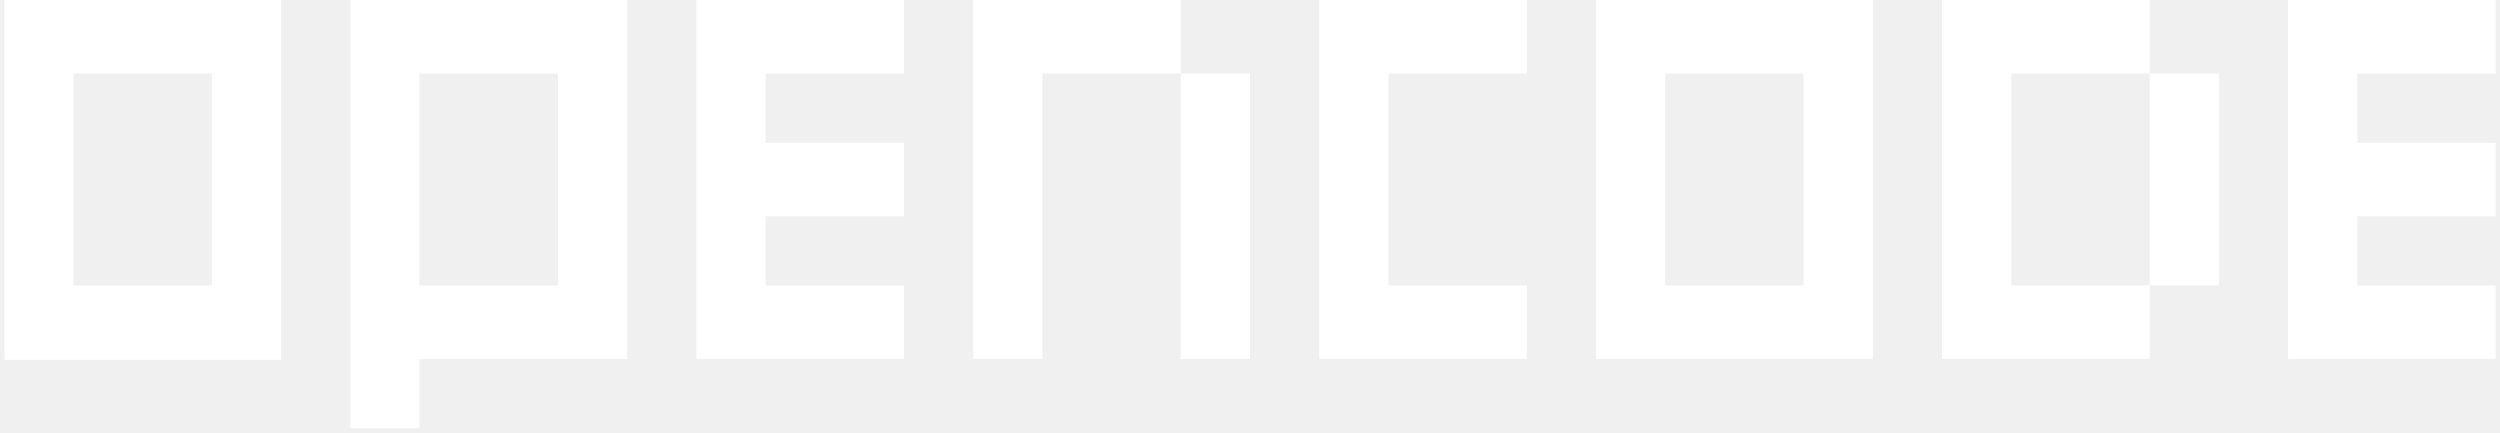
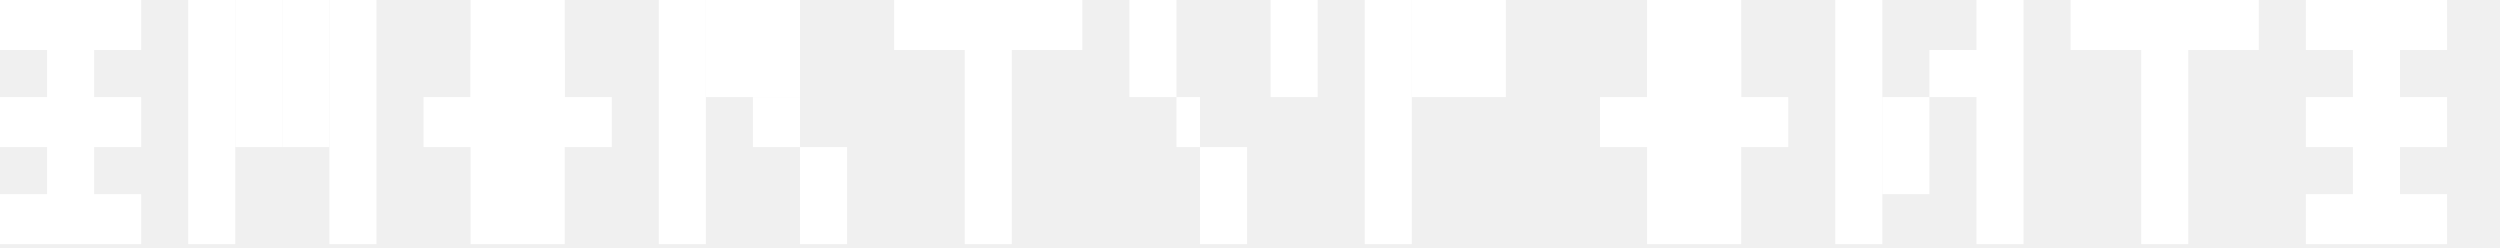
- <svg xmlns="http://www.w3.org/2000/svg" width="289" height="50" viewBox="0 0 289 50" fill="none">
-   <path d="M264.5 0H288.5V8.5H272.5V16.5H288.5V25H272.5V33H288.5V41.5H264.5V0Z" fill="white" />
-   <path d="M248.5 0H224.5V41.5H248.5V33H232.5V8.5H248.5V0Z" fill="white" />
-   <path d="M256.5 8.5H248.5V33H256.5V8.5Z" fill="white" />
-   <path fill-rule="evenodd" clip-rule="evenodd" d="M184.5 0H216.5V41.5H184.5V0ZM208.5 8.5H192.5V33H208.5V8.5Z" fill="white" />
-   <path d="M144.5 8.5H136.5V41.5H144.5V8.5Z" fill="white" />
-   <path d="M136.5 0H112.5V41.5H120.5V8.5H136.5V0Z" fill="white" />
-   <path d="M80.5 0H104.5V8.5H88.5V16.5H104.5V25H88.5V33H104.5V41.5H80.5V0Z" fill="white" />
-   <path fill-rule="evenodd" clip-rule="evenodd" d="M40.5 0H72.5V41.5H48.5V49.5H40.5V0ZM64.5 8.5H48.5V33H64.5V8.5Z" fill="white" />
-   <path fill-rule="evenodd" clip-rule="evenodd" d="M0.5 0H32.5V41.596H0.5V0ZM24.5 8.5H8.5V33H24.5V8.5Z" fill="white" />
-   <path d="M152.5 0H176.5V8.5H160.5V33H176.5V41.5H152.5V0Z" fill="white" />
+ <svg xmlns="http://www.w3.org/2000/svg" width="425" height="42" viewBox="0 0 425 42" fill="none">
+   <path d="M0 0H24V8.5H8V16.5H24V25H8V33H24V41.5H0V33H16V25H0V16.5H16V8.5H0V0Z" fill="white" />
+   <path d="M32 0H40V41.5H32V0Z" fill="white" />
+   <path d="M40 0H48V25H40V0Z" fill="white" />
+   <path d="M48 0H56V25H48V0Z" fill="white" />
+   <path d="M56 0H64V41.5H56V0Z" fill="white" />
+   <path d="M72 16.5H80V0H96V16.5H104V25H96V41.5H80V25H72V16.5Z" fill="white" />
+   <path d="M80 8.5H96V16.5H80V8.5Z" fill="white" />
+   <path d="M112 0H120V41.5H112V0Z" fill="white" />
+   <path d="M120 0H136V16.5H120V0Z" fill="white" />
+   <path d="M120 16.5H128V25H136V41.5H144V25H136V16.5Z" fill="white" />
+   <path d="M152 0H184V8.5H172V41.5H164V8.5H152V0Z" fill="white" />
+   <path d="M192 0H200V16.5H204V25H212V16.5H216V0H224V16.5H212V25H204V25H200V16.5H192V0Z" fill="white" />
+   <path d="M204 25H212V41.5H204V25Z" fill="white" />
+   <path d="M232 0H240V41.5H232V0Z" fill="white" />
+   <path d="M240 0H256V16.5H240V0Z" fill="white" />
+   <path d="M272 16.5H280V0H296V16.5H304V25H296V41.5H280V25H272V16.5Z" fill="white" />
+   <path d="M280 8.5H296V16.5H280V8.5Z" fill="white" />
+   <path d="M312 0H320V41.5H312V0Z" fill="white" />
+   <path d="M320 16.5H328V8.5H336V0H344V41.5H336V16.5H328V33H320V16.5Z" fill="white" />
+   <path d="M352 0H384V8.5H372V41.5H364V8.5H352V0Z" fill="white" />
+   <path d="M392 0H416V8.5H400V16.5H416V25H400V33H416V41.5H392V33H408V25H392V16.5H408V8.5H392V0Z" fill="white" />
</svg>
